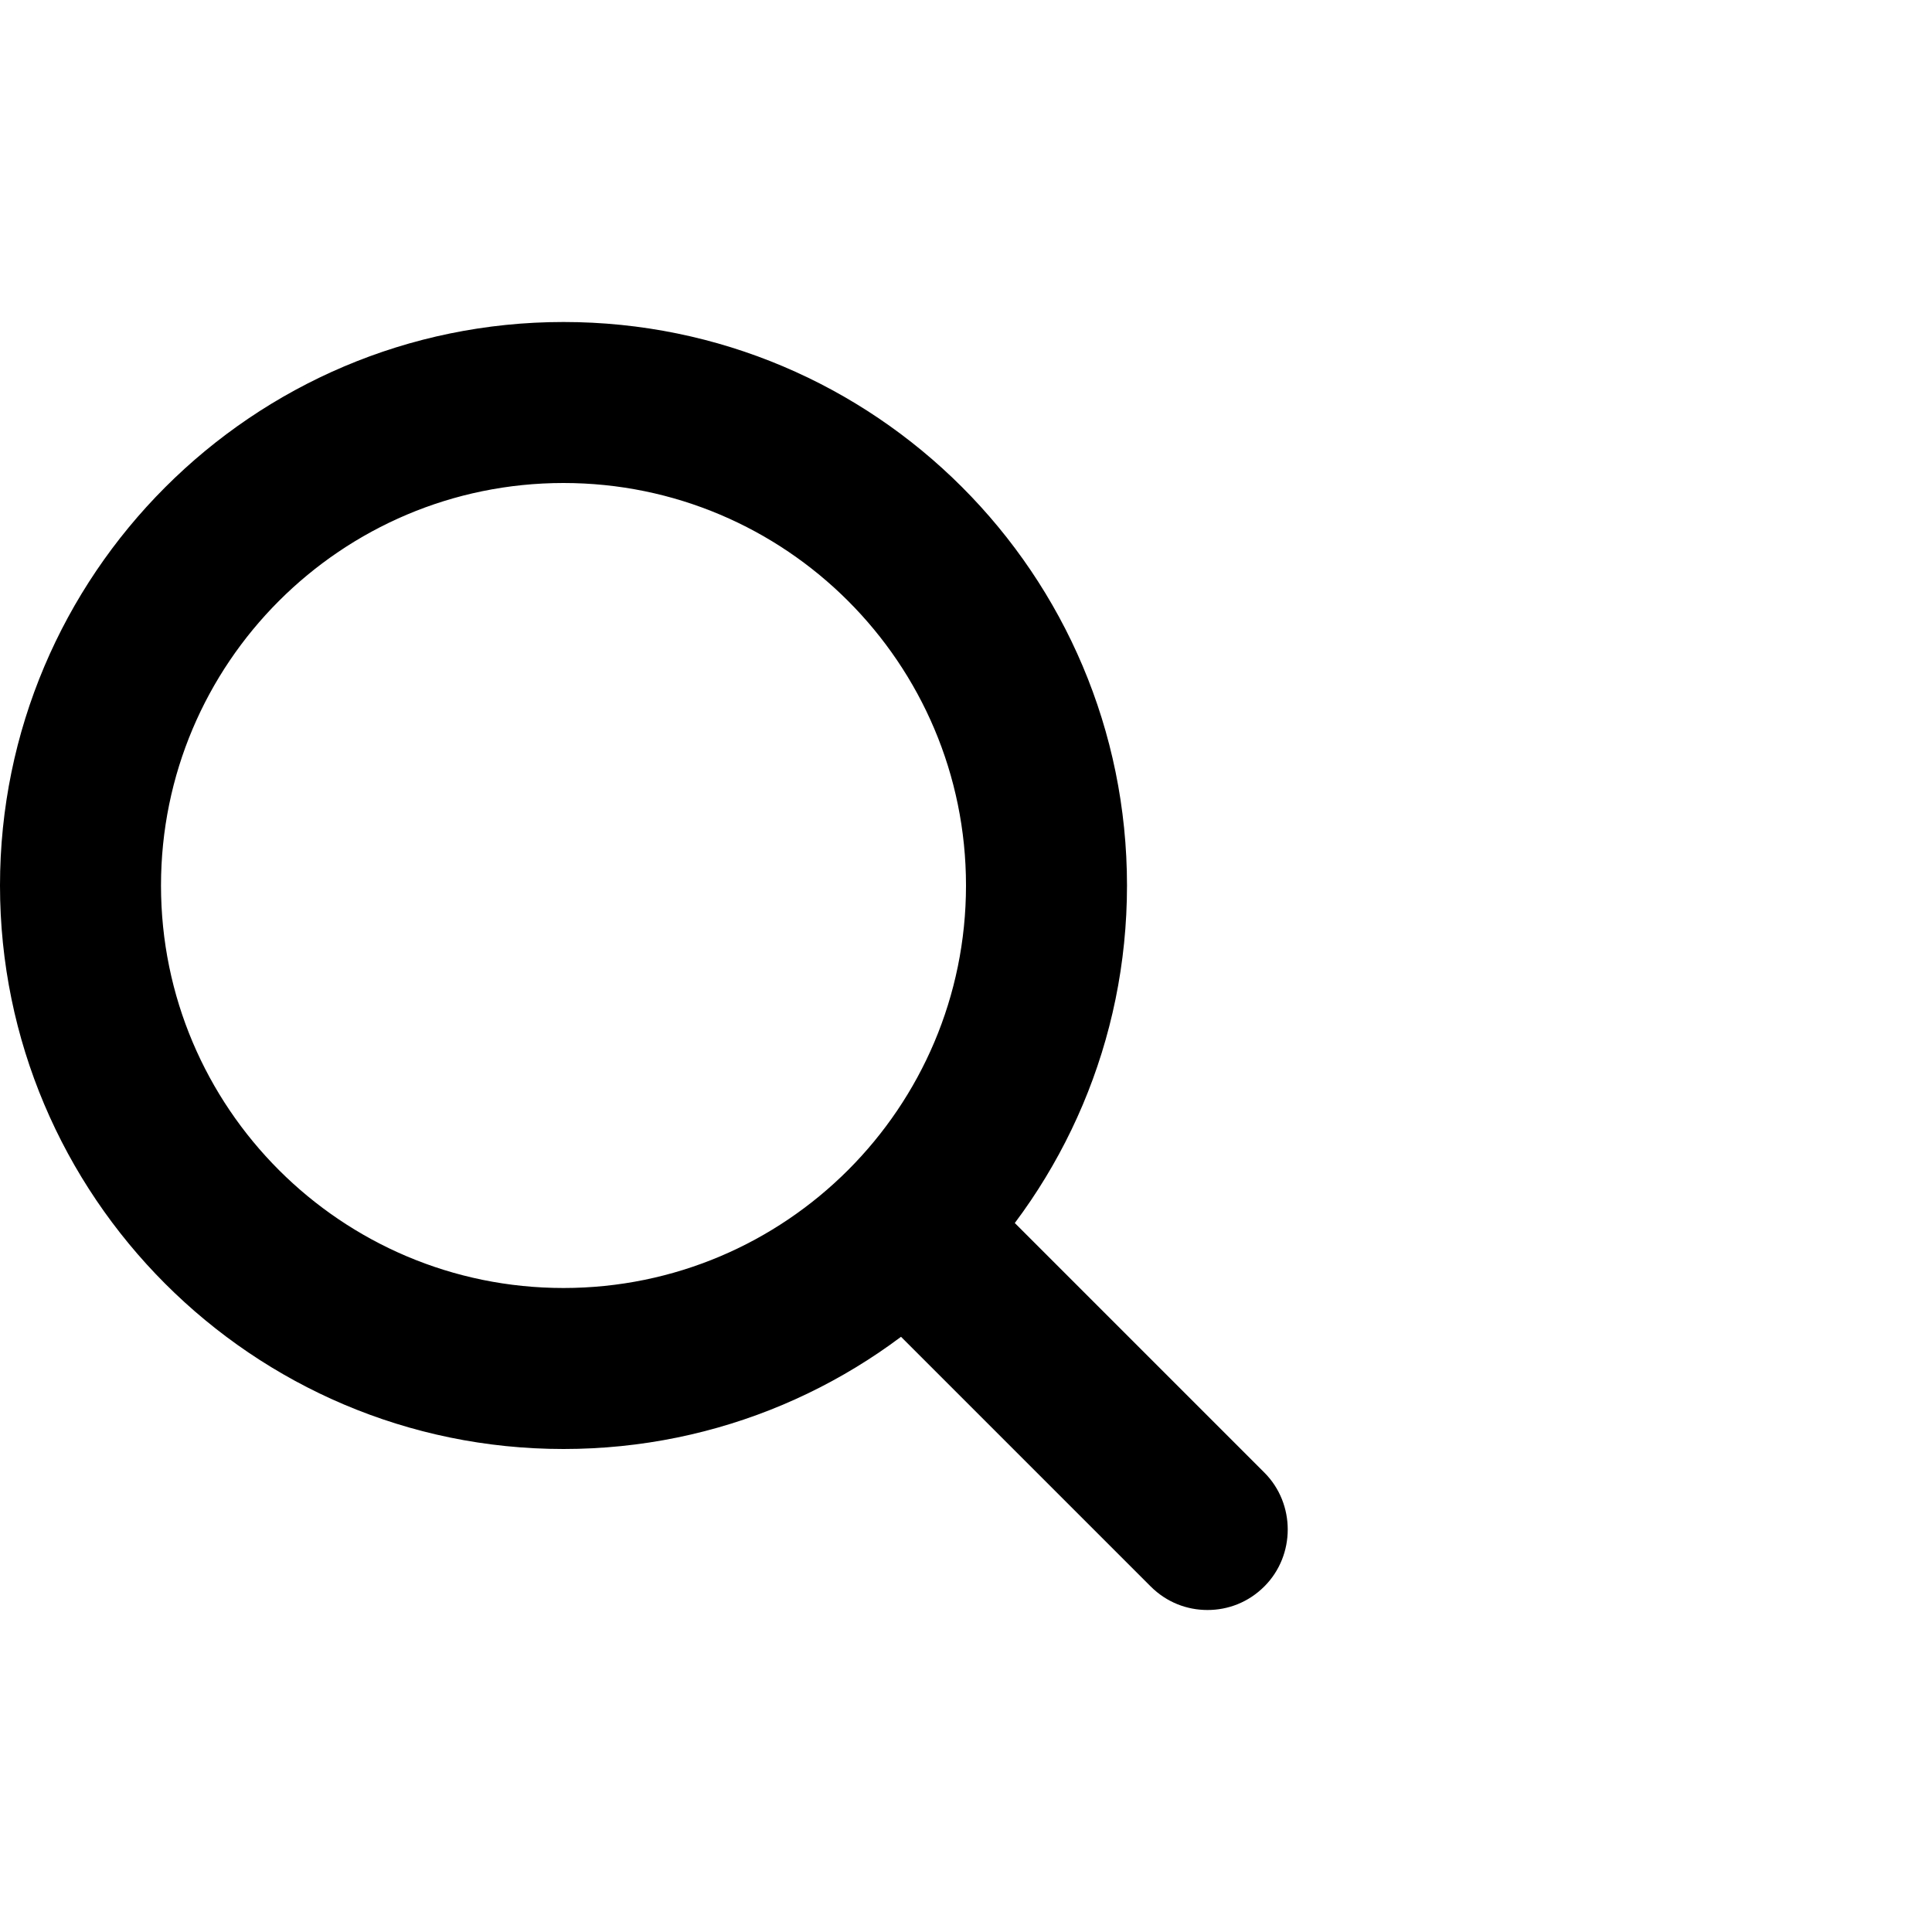
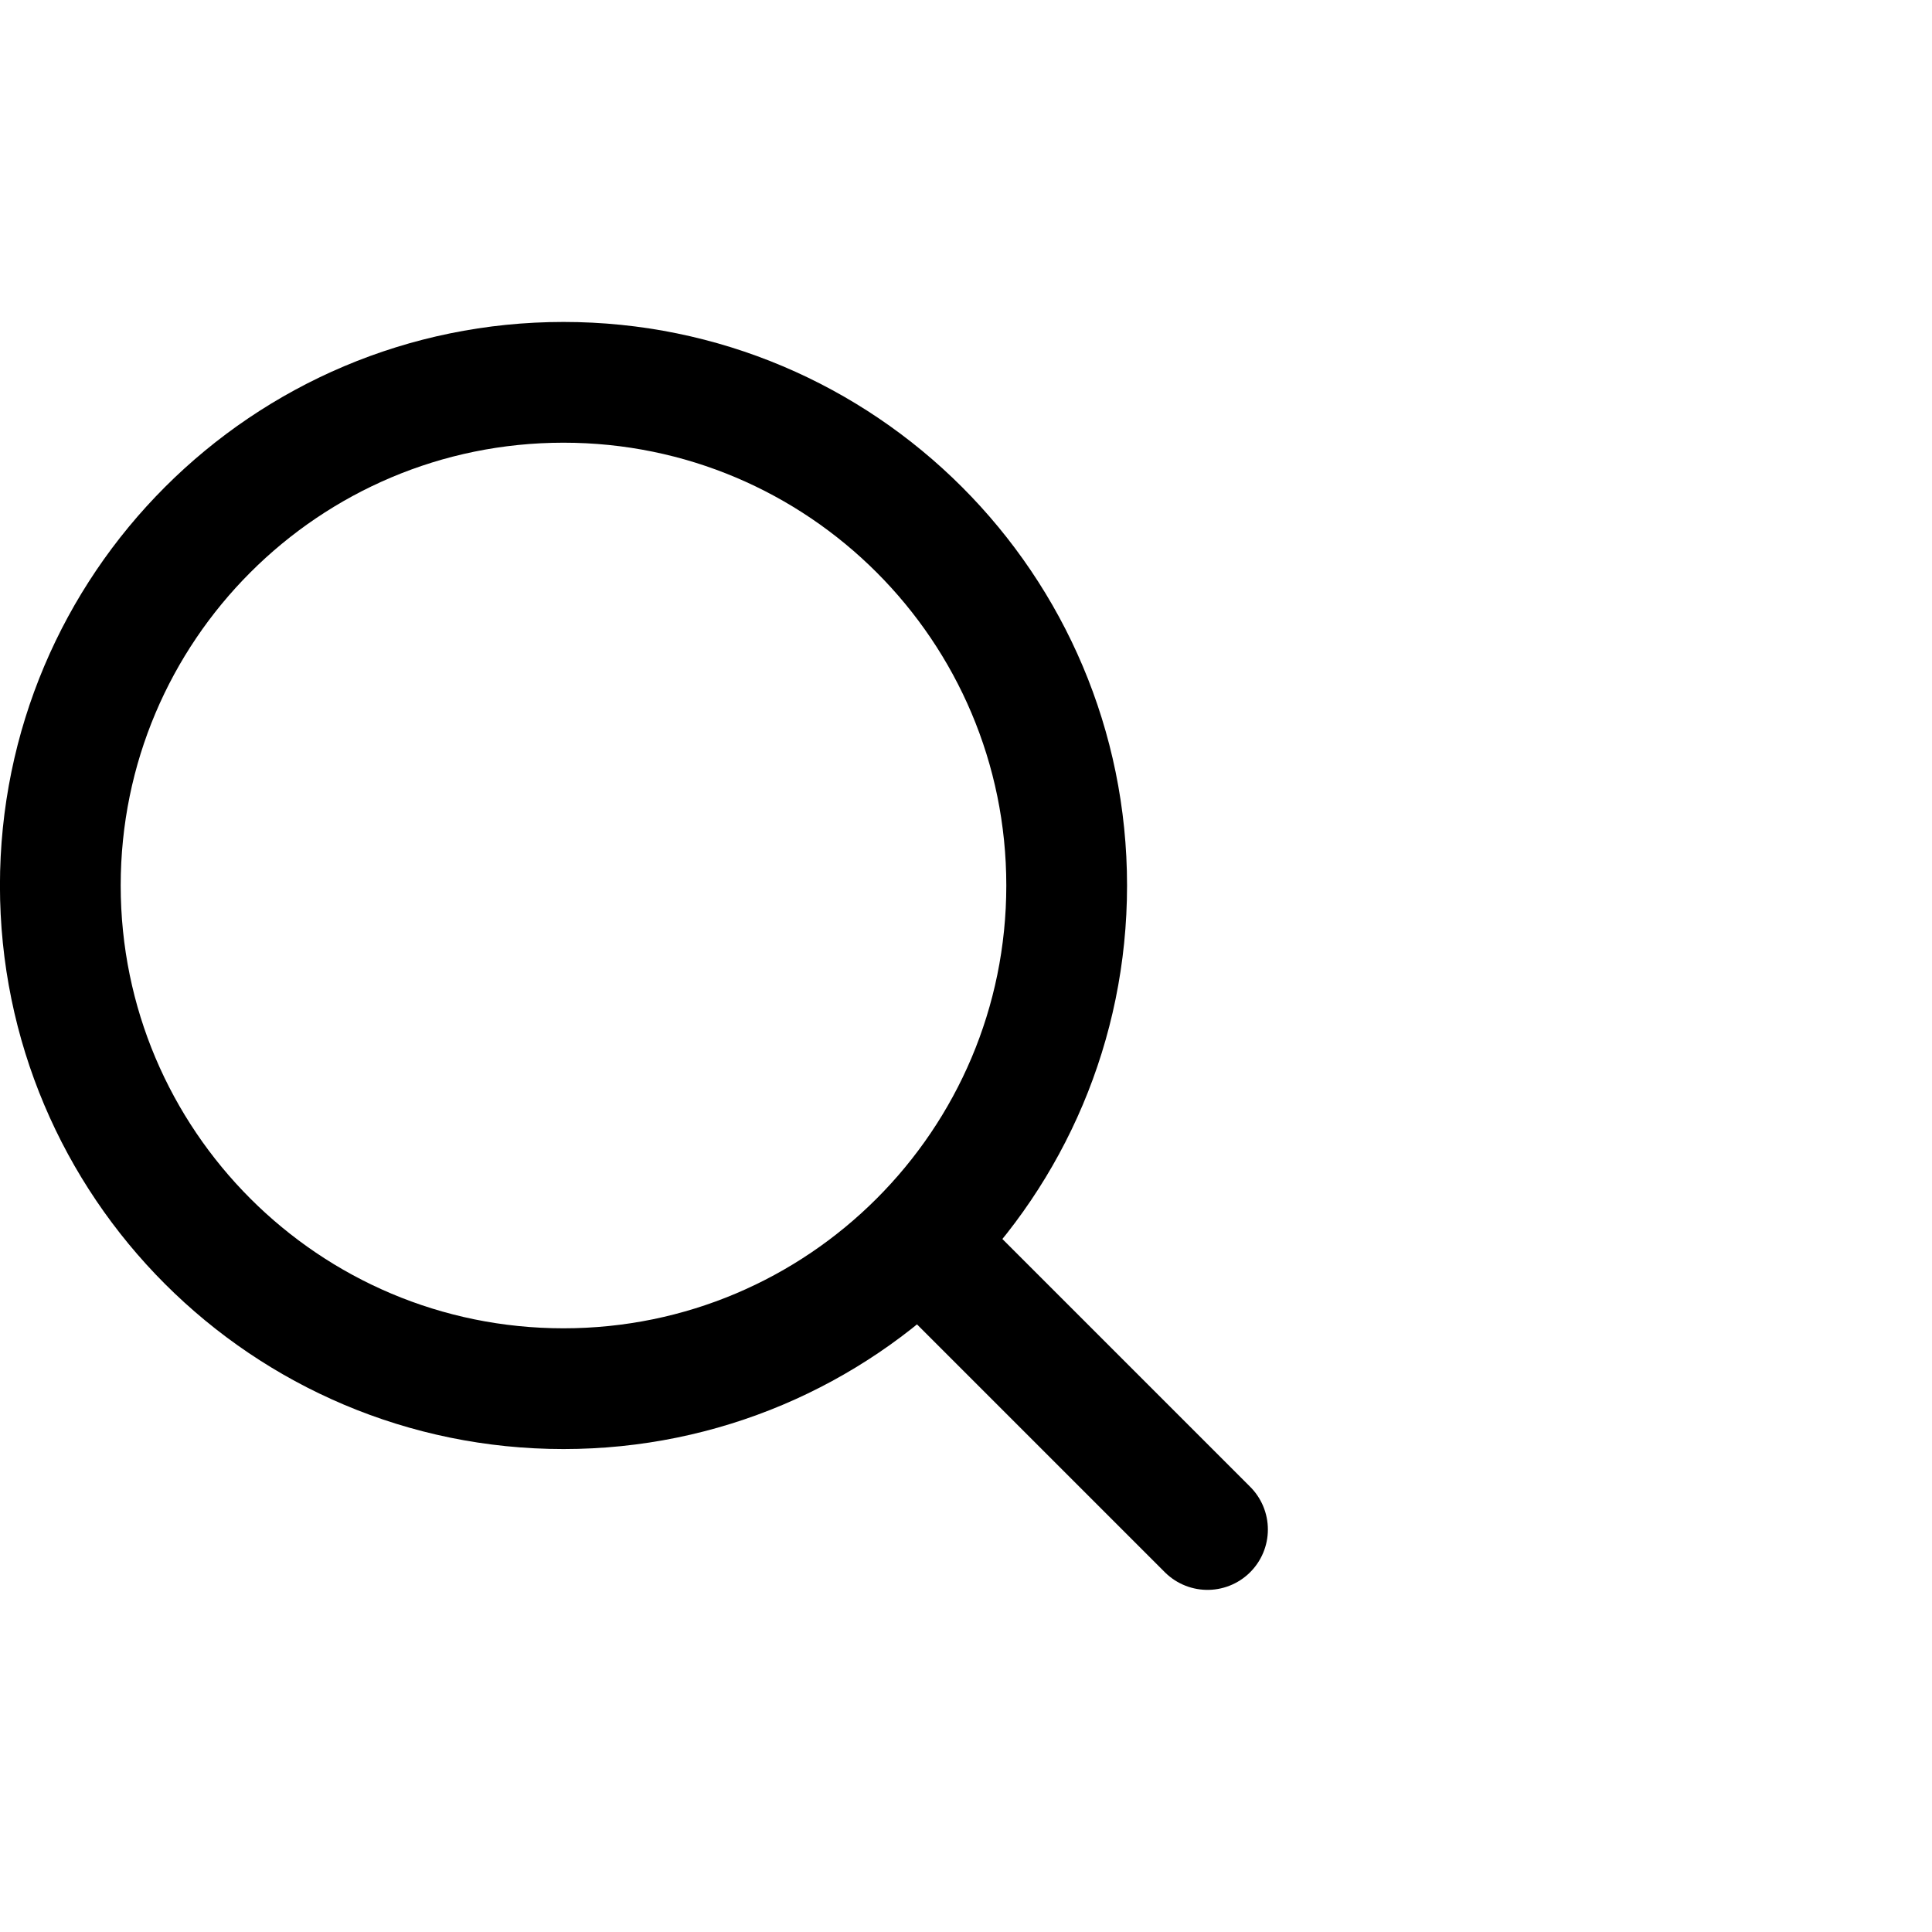
- <svg xmlns="http://www.w3.org/2000/svg" width="100%" height="100%" viewBox="0 -3 18 18" fill="currentColor">
-   <path d="M5.25 10.5C2.35 10.5 0 8.14 0 5.25C0 2.36 2.35 0 5.25 0C8.15 0 10.5 2.35 10.5 5.25C10.5 8.15 8.15 10.5 5.25 10.5ZM5.25 1.5C3.18 1.5 1.5 3.18 1.5 5.25C1.5 7.32 3.18 9 5.25 9C7.32 9 9 7.32 9 5.25C9 3.18 7.32 1.5 5.25 1.5Z" />
-   <path d="M11.25 12C11.06 12 10.87 11.93 10.72 11.78L8.22 9.28C7.93 8.99 7.93 8.51 8.22 8.22C8.51 7.93 8.99 7.93 9.28 8.22L11.78 10.72C12.07 11.01 12.07 11.49 11.78 11.78C11.63 11.93 11.44 12 11.25 12Z" />
+ <svg xmlns="http://www.w3.org/2000/svg" width="100%" height="100%" viewBox="0 -3 18 18" fill="none" stroke="currentColor" stroke-width="1.125" stroke-linecap="round" stroke-linejoin="round">
+   <circle cx="5.25" cy="5.25" r="4.688" />
+   <line x1="8.75" y1="8.75" x2="11.25" y2="11.25" />
</svg>
